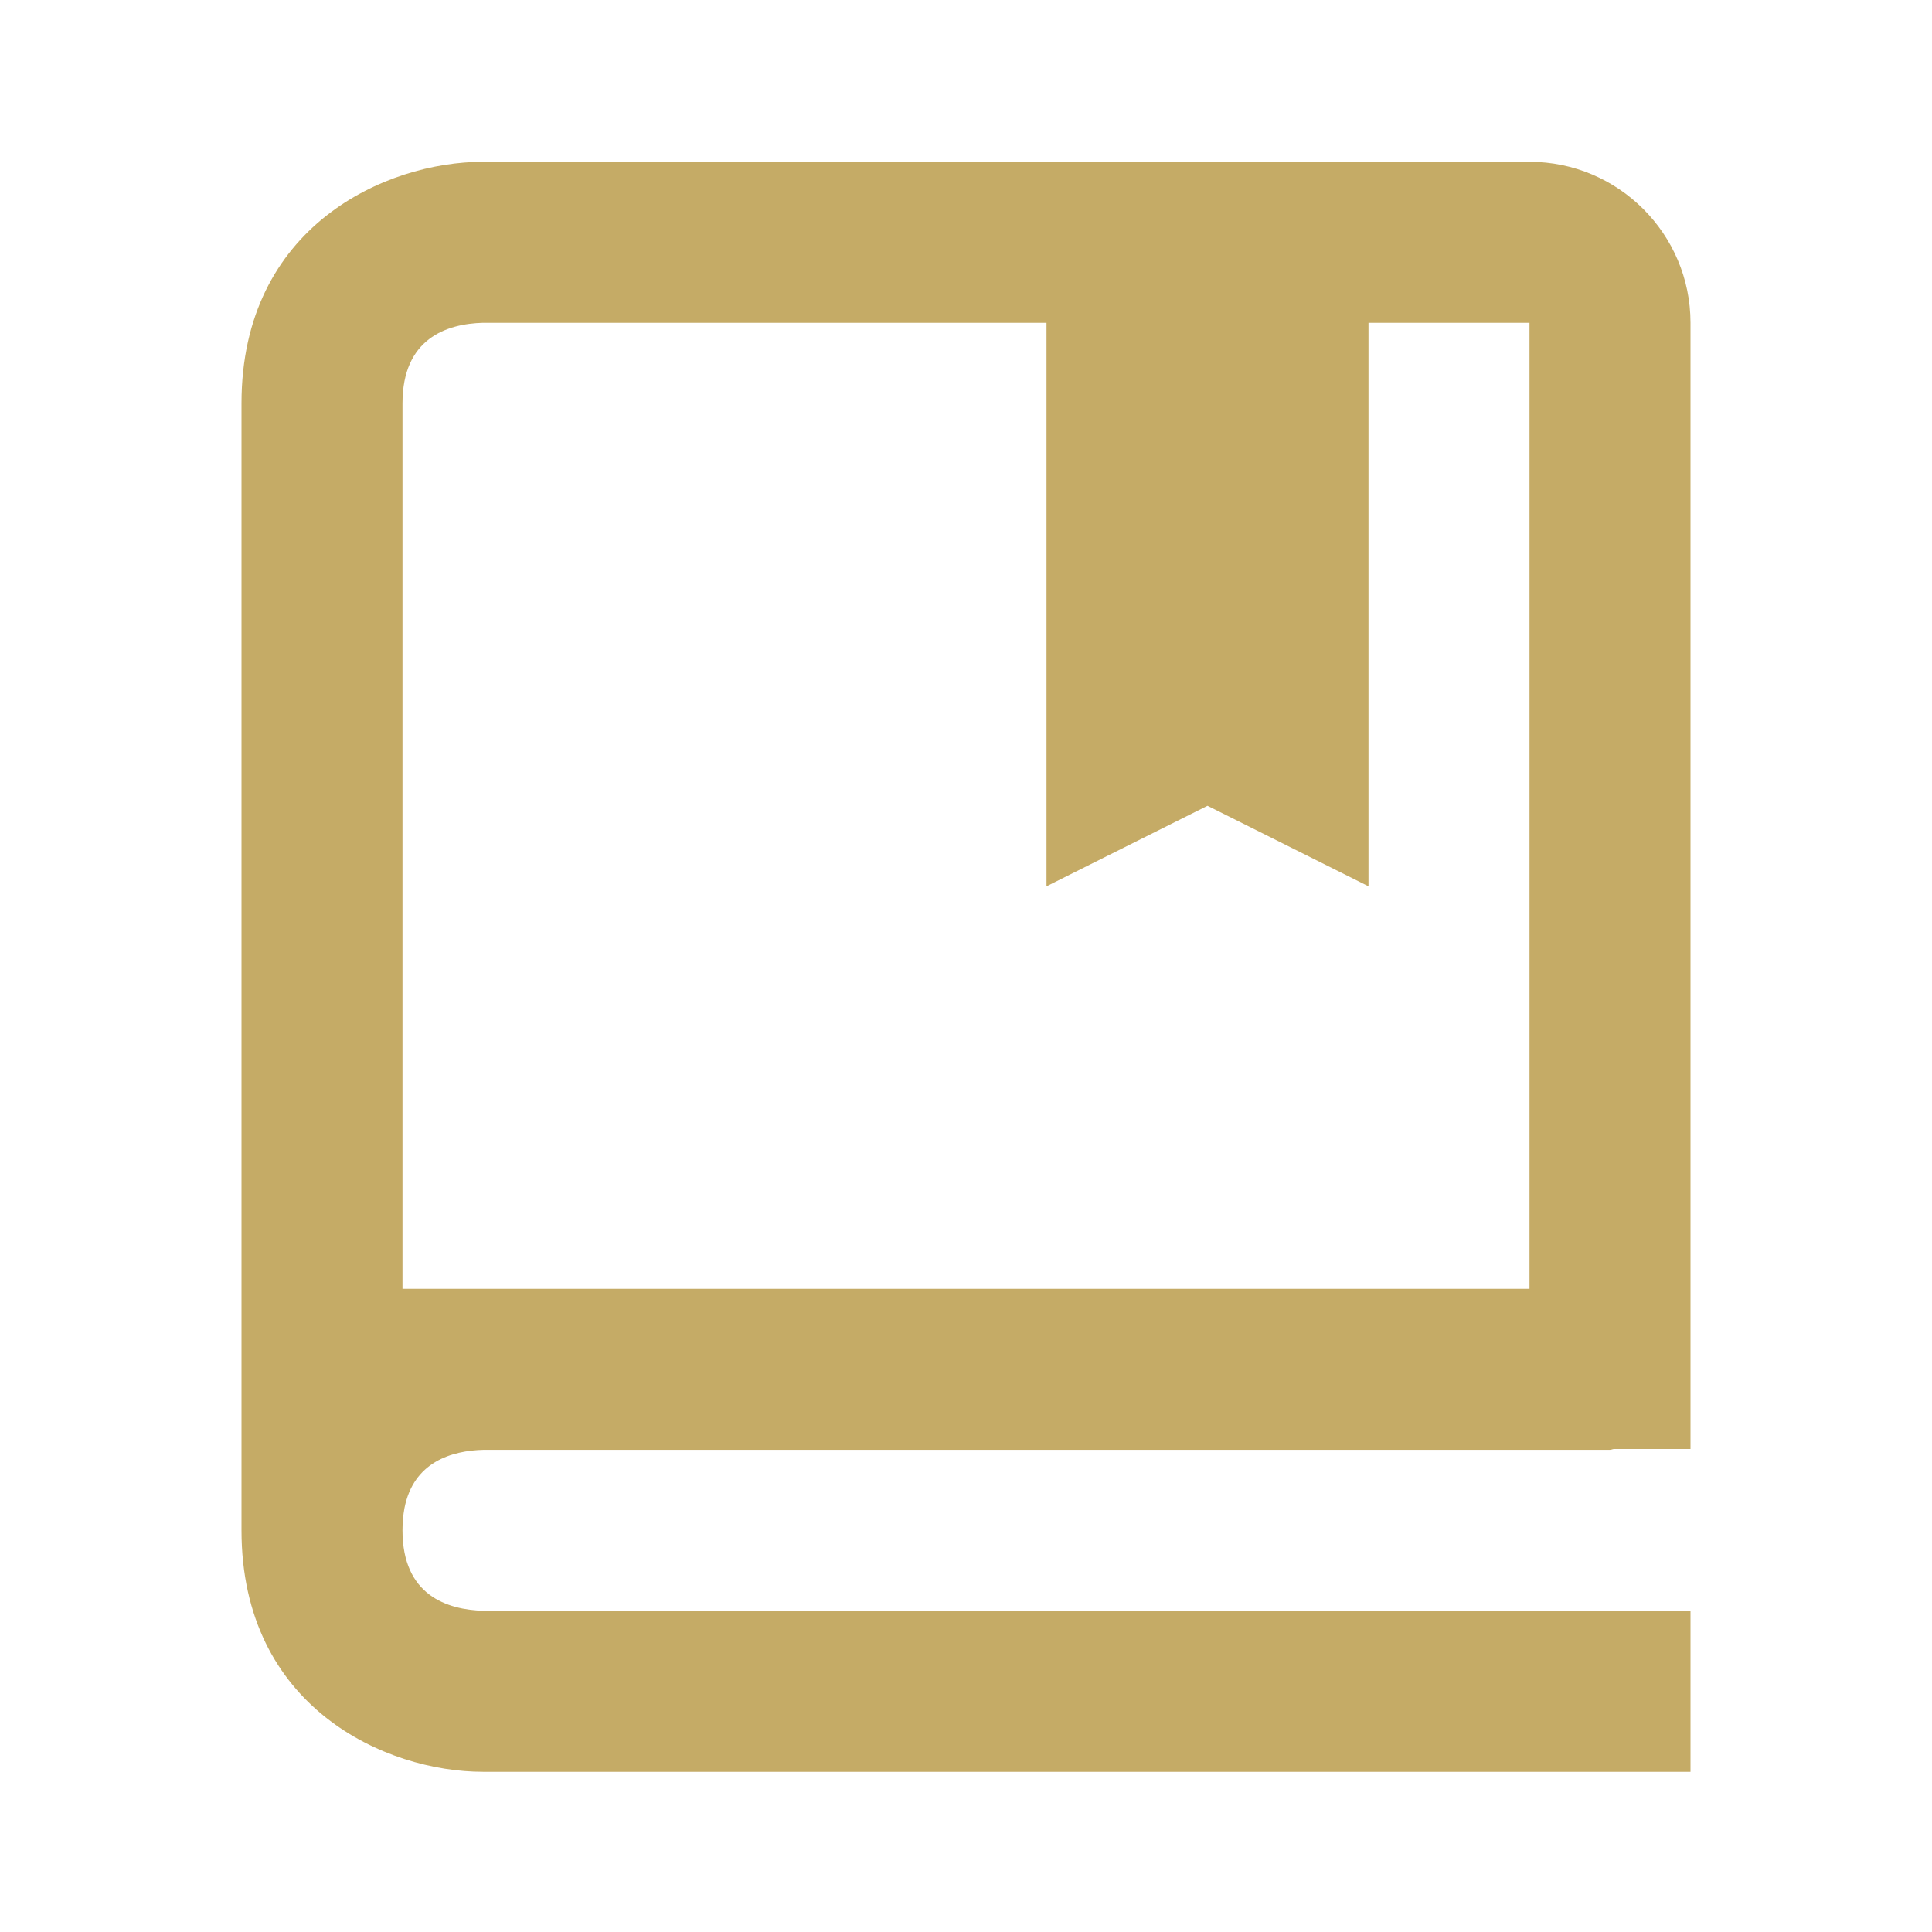
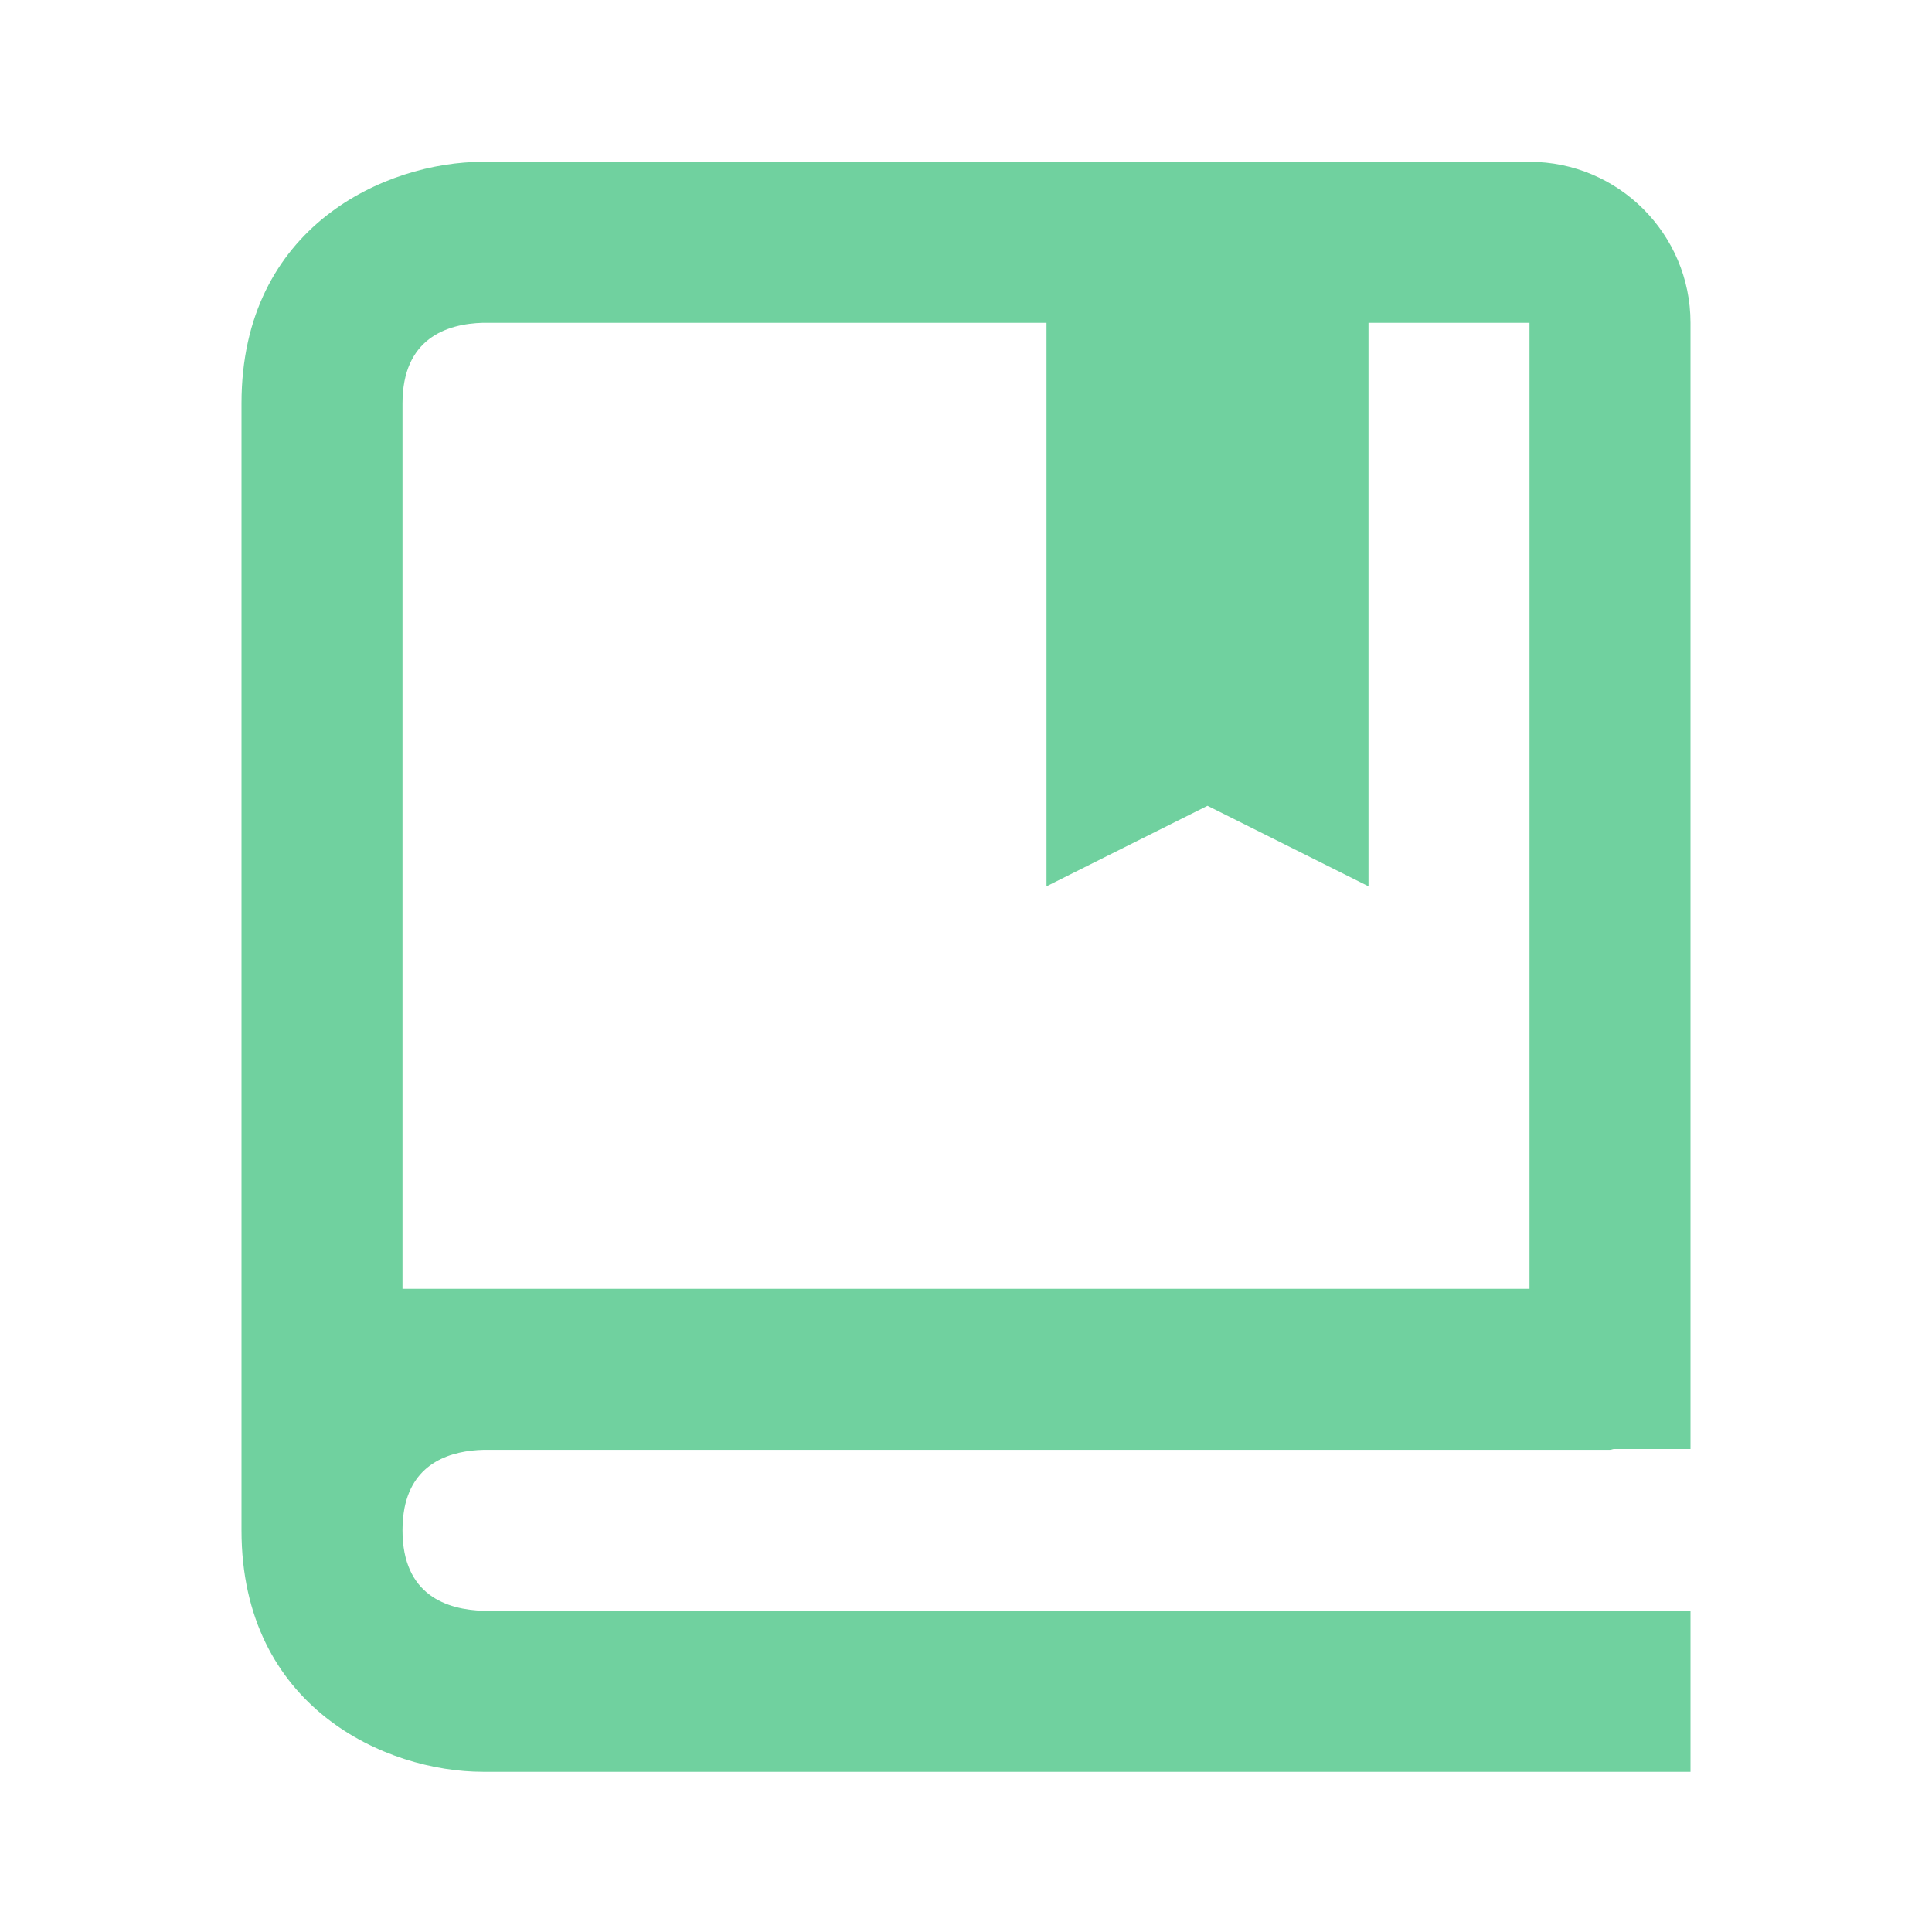
- <svg xmlns="http://www.w3.org/2000/svg" width="24" height="24" viewBox="0 0 24 24" style="fill: #C5AB66;transform: ;msFilter:;">
+ <svg xmlns="http://www.w3.org/2000/svg" width="24" height="24" viewBox="0 0 24 24" style="fill: #70d19f;transform: ;msFilter:;">
  <path d="M19 2.01H6c-1.206 0-3 .799-3 3v14c0 2.201 1.794 3 3 3h15v-2H6.012C5.55 19.998 5 19.815 5 19.01c0-.101.009-.191.024-.273.112-.575.583-.717.987-.727H20c.018 0 .031-.009.049-.01H21V4.01c0-1.103-.897-2-2-2zm0 14H5v-11c0-.806.55-.988 1-1h7v7l2-1 2 1v-7h2v12z" />
</svg>
